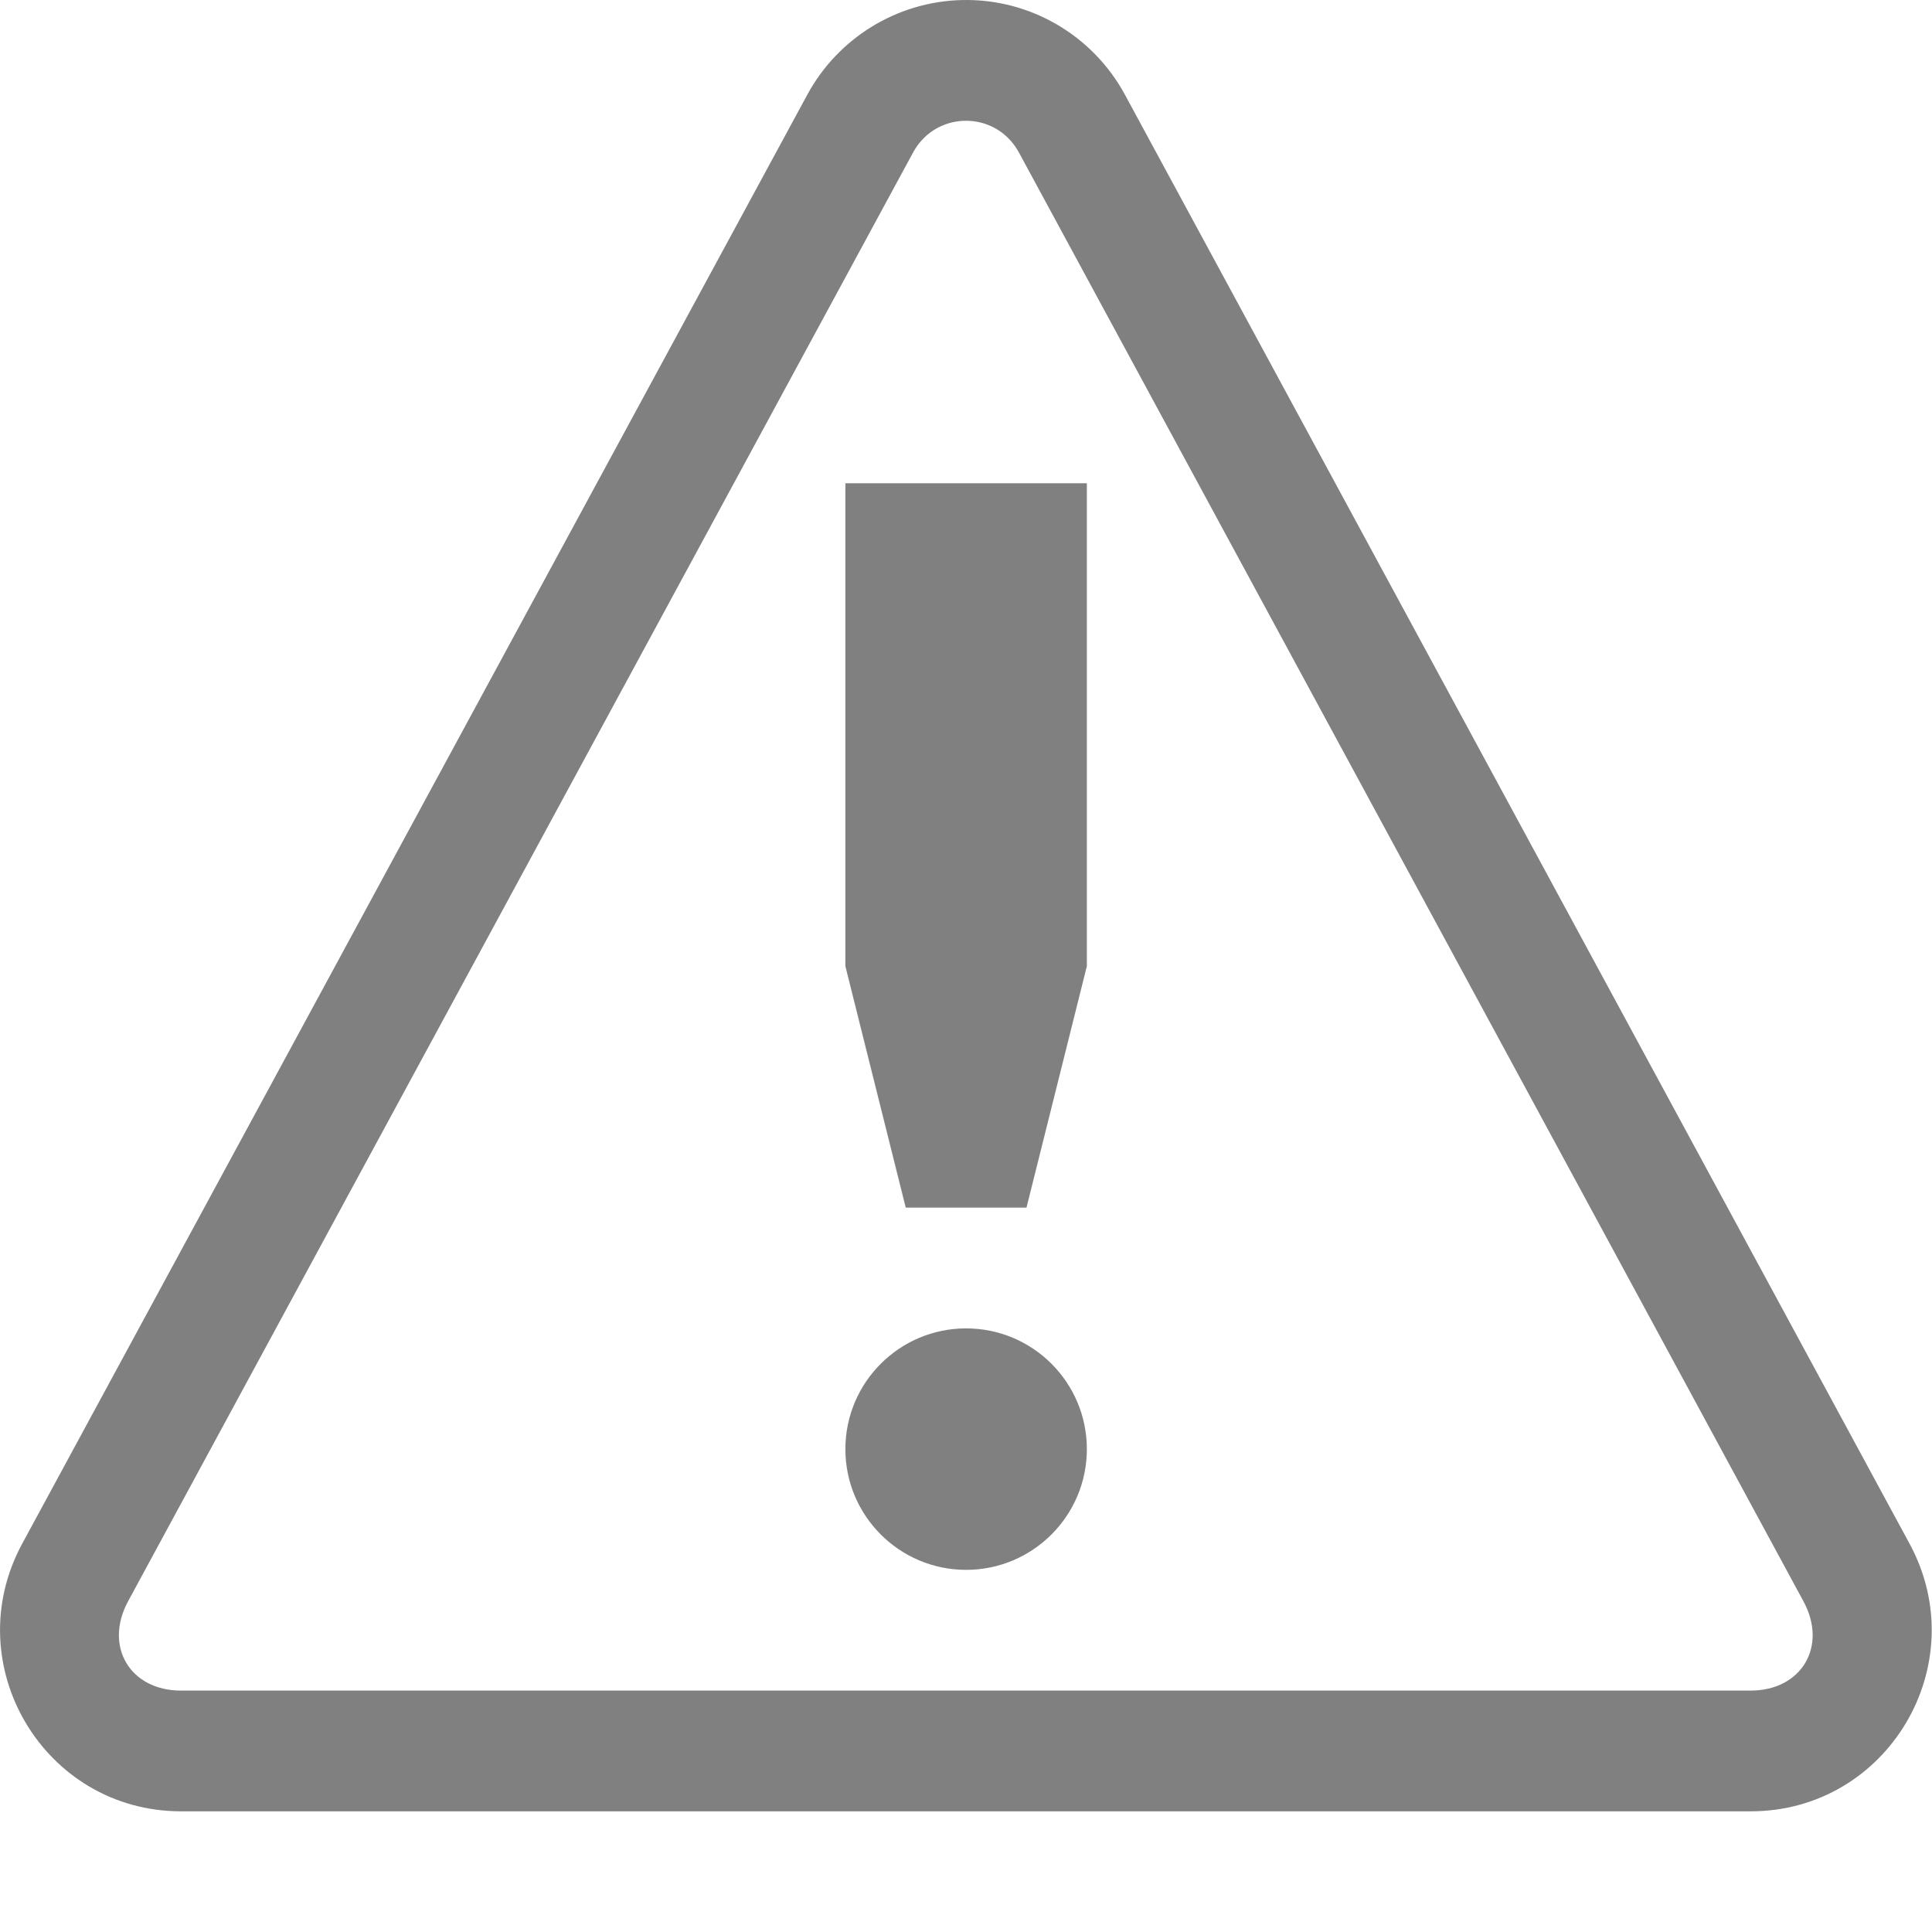
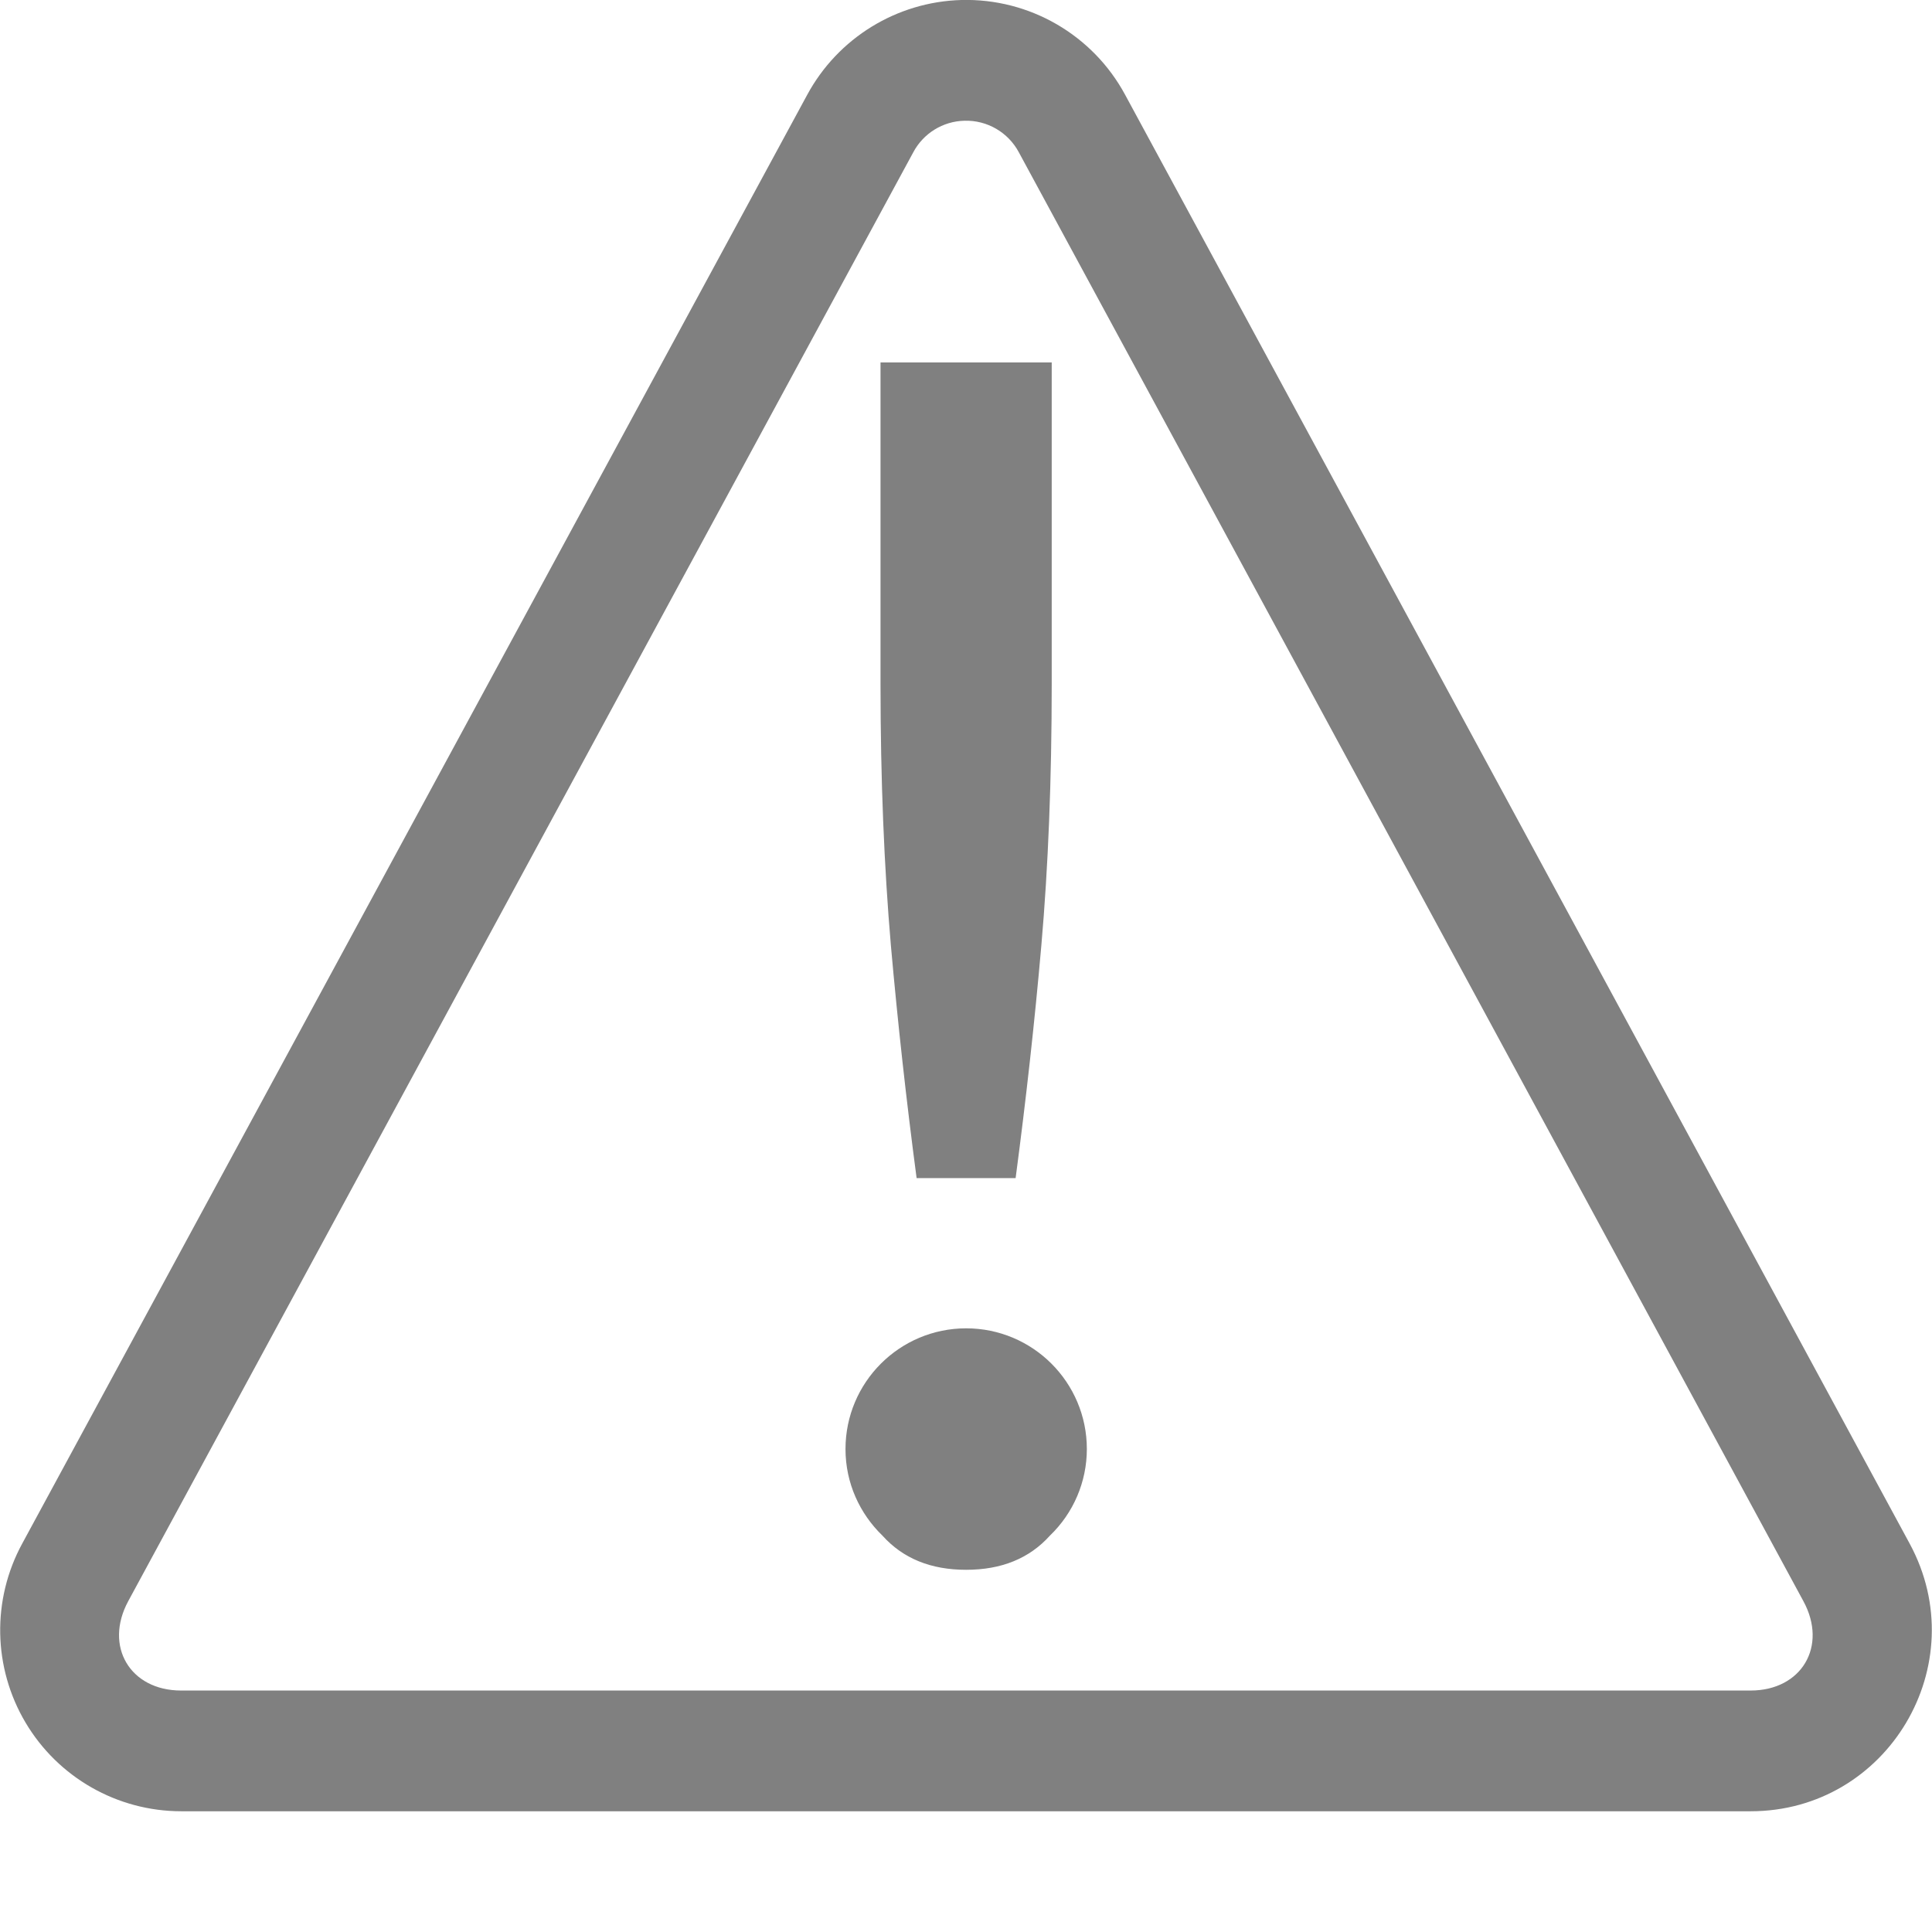
- <svg xmlns="http://www.w3.org/2000/svg" xmlns:ns1="http://www.openswatchbook.org/uri/2009/osb" height="16.002" id="svg7384" version="1.1" width="16.002">
-   <defs id="defs7386">
-     <linearGradient id="linearGradient5606" ns1:paint="solid">
-       <stop id="stop5608" offset="0" style="stop-color:#000000;stop-opacity:1;" />
-     </linearGradient>
-     <linearGradient id="linearGradient4526" ns1:paint="solid">
-       <stop id="stop4528" offset="0" style="stop-color:#ffffff;stop-opacity:1;" />
-     </linearGradient>
-   </defs>
-   <g id="layer9" label="status" style="display:inline" transform="translate(-372.9982,155.0025)" />
-   <g id="layer2" transform="translate(-131.998,-211.9975)" />
-   <g id="layer1" transform="translate(-131.998,-211.9975)">
-     <path d="m 139.961,211.998 c -0.535,0.014 -1.022,0.314 -1.277,0.785 l -6.502,12 c -0.542,1.001 0.18,2.217 1.316,2.217 h 13 c 1.136,1e-5 1.858,-1.216 1.316,-2.217 l -6.498,-12 c -0.269,-0.497 -0.792,-0.8 -1.355,-0.785 z m 0.025,1 c 0.189,-0.005 0.36,0.094 0.451,0.262 l 6.498,12 c 0.203,0.374 -0.016,0.74 -0.438,0.74 h -13 c -0.422,0 -0.64,-0.366 -0.438,-0.74 l 6.502,-12 c 0.086,-0.159 0.245,-0.257 0.424,-0.262 z M 139,216 v 4 l 0.5,2 h 1 l 0.5,-2 v -4 z m 1,7 c -0.552,0 -1,0.448 -1,1 0,0.552 0.448,1 1,1 0.552,0 1,-0.448 1,-1 0,-0.552 -0.448,-1 -1,-1 z" id="path33855" style="color:#000000;font-style:normal;font-variant:normal;font-weight:normal;font-stretch:normal;font-size:medium;line-height:normal;font-family:sans-serif;font-variant-ligatures:normal;font-variant-position:normal;font-variant-caps:normal;font-variant-numeric:normal;font-variant-alternates:normal;font-feature-settings:normal;text-indent:0;text-align:start;text-decoration:none;text-decoration-line:none;text-decoration-style:solid;text-decoration-color:#000000;letter-spacing:normal;word-spacing:normal;text-transform:none;writing-mode:lr-tb;direction:ltr;text-orientation:mixed;dominant-baseline:auto;baseline-shift:baseline;text-anchor:start;white-space:normal;shape-padding:0;clip-rule:nonzero;display:inline;overflow:visible;visibility:visible;opacity:1;isolation:auto;mix-blend-mode:normal;color-interpolation:sRGB;color-interpolation-filters:linearRGB;solid-color:#000000;solid-opacity:1;vector-effect:none;fill:#808080;fill-opacity:1;fill-rule:nonzero;stroke:none;stroke-width:3;stroke-linecap:round;stroke-linejoin:round;stroke-miterlimit:4;stroke-dasharray:none;stroke-dashoffset:0;stroke-opacity:1;color-rendering:auto;image-rendering:auto;shape-rendering:auto;text-rendering:auto;enable-background:accumulate" />
+ <svg xmlns="http://www.w3.org/2000/svg" height="16.002" width="16.002">
+   <g transform="translate(-1092.998 107.002)">
+     <path color="#000" d="M1100.961-107.002a1.499 1.499 0 0 0-1.277.785l-6.502 12a1.5 1.5 0 0 0 1.316 2.217h13c1.136 0 1.859-1.216 1.317-2.217l-6.498-12a1.496 1.496 0 0 0-1.356-.785zm.025 1a.494.494 0 0 1 .451.262l6.498 12c.203.374-.016.74-.437.74h-13c-.422 0-.64-.366-.438-.74l6.502-12a.493.493 0 0 1 .424-.262zm-.695 2.002v2.662c0 .793.03 1.517.086 2.168.057.642.128 1.284.213 1.926h.82c.085-.642.157-1.284.213-1.926.057-.651.086-1.375.086-2.168V-104zm.71 8a1 1 0 0 0-1 1c0 .282.118.535.306.717.17.189.4.283.693.283.293 0 .524-.094.694-.283A.994.994 0 0 0 1102-95a1 1 0 0 0-1-1z" fill="gray" font-family="sans-serif" font-weight="400" overflow="visible" style="line-height:normal;font-variant-ligatures:normal;font-variant-position:normal;font-variant-caps:normal;font-variant-numeric:normal;font-variant-alternates:normal;font-feature-settings:normal;text-indent:0;text-align:start;text-decoration-line:none;text-decoration-style:solid;text-decoration-color:#000;text-transform:none;text-orientation:mixed;shape-padding:0;isolation:auto;mix-blend-mode:normal" white-space="normal" />
  </g>
</svg>
